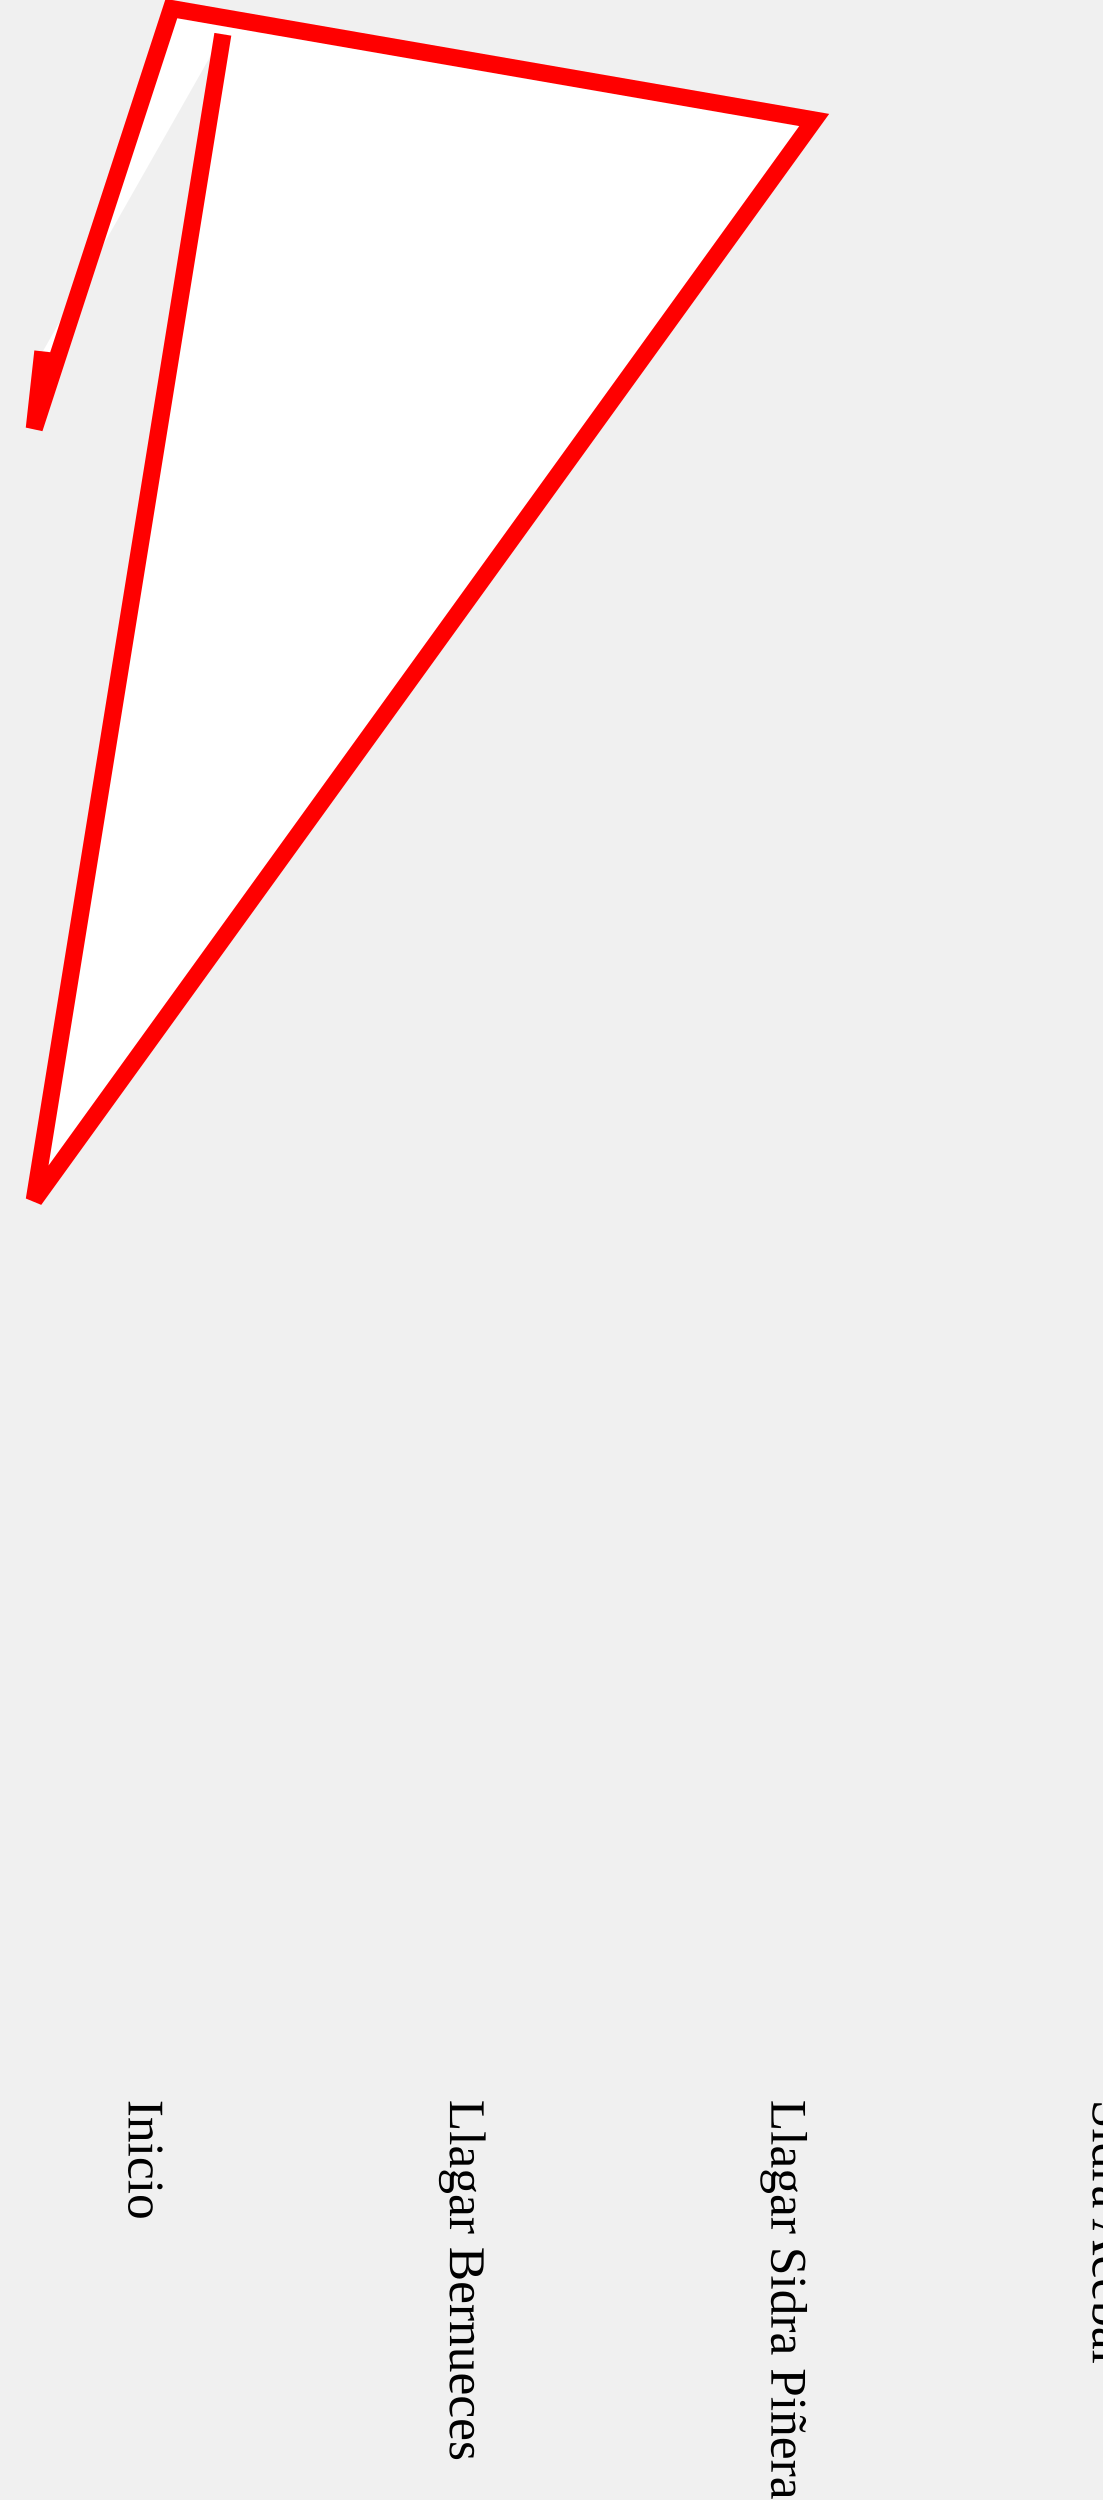
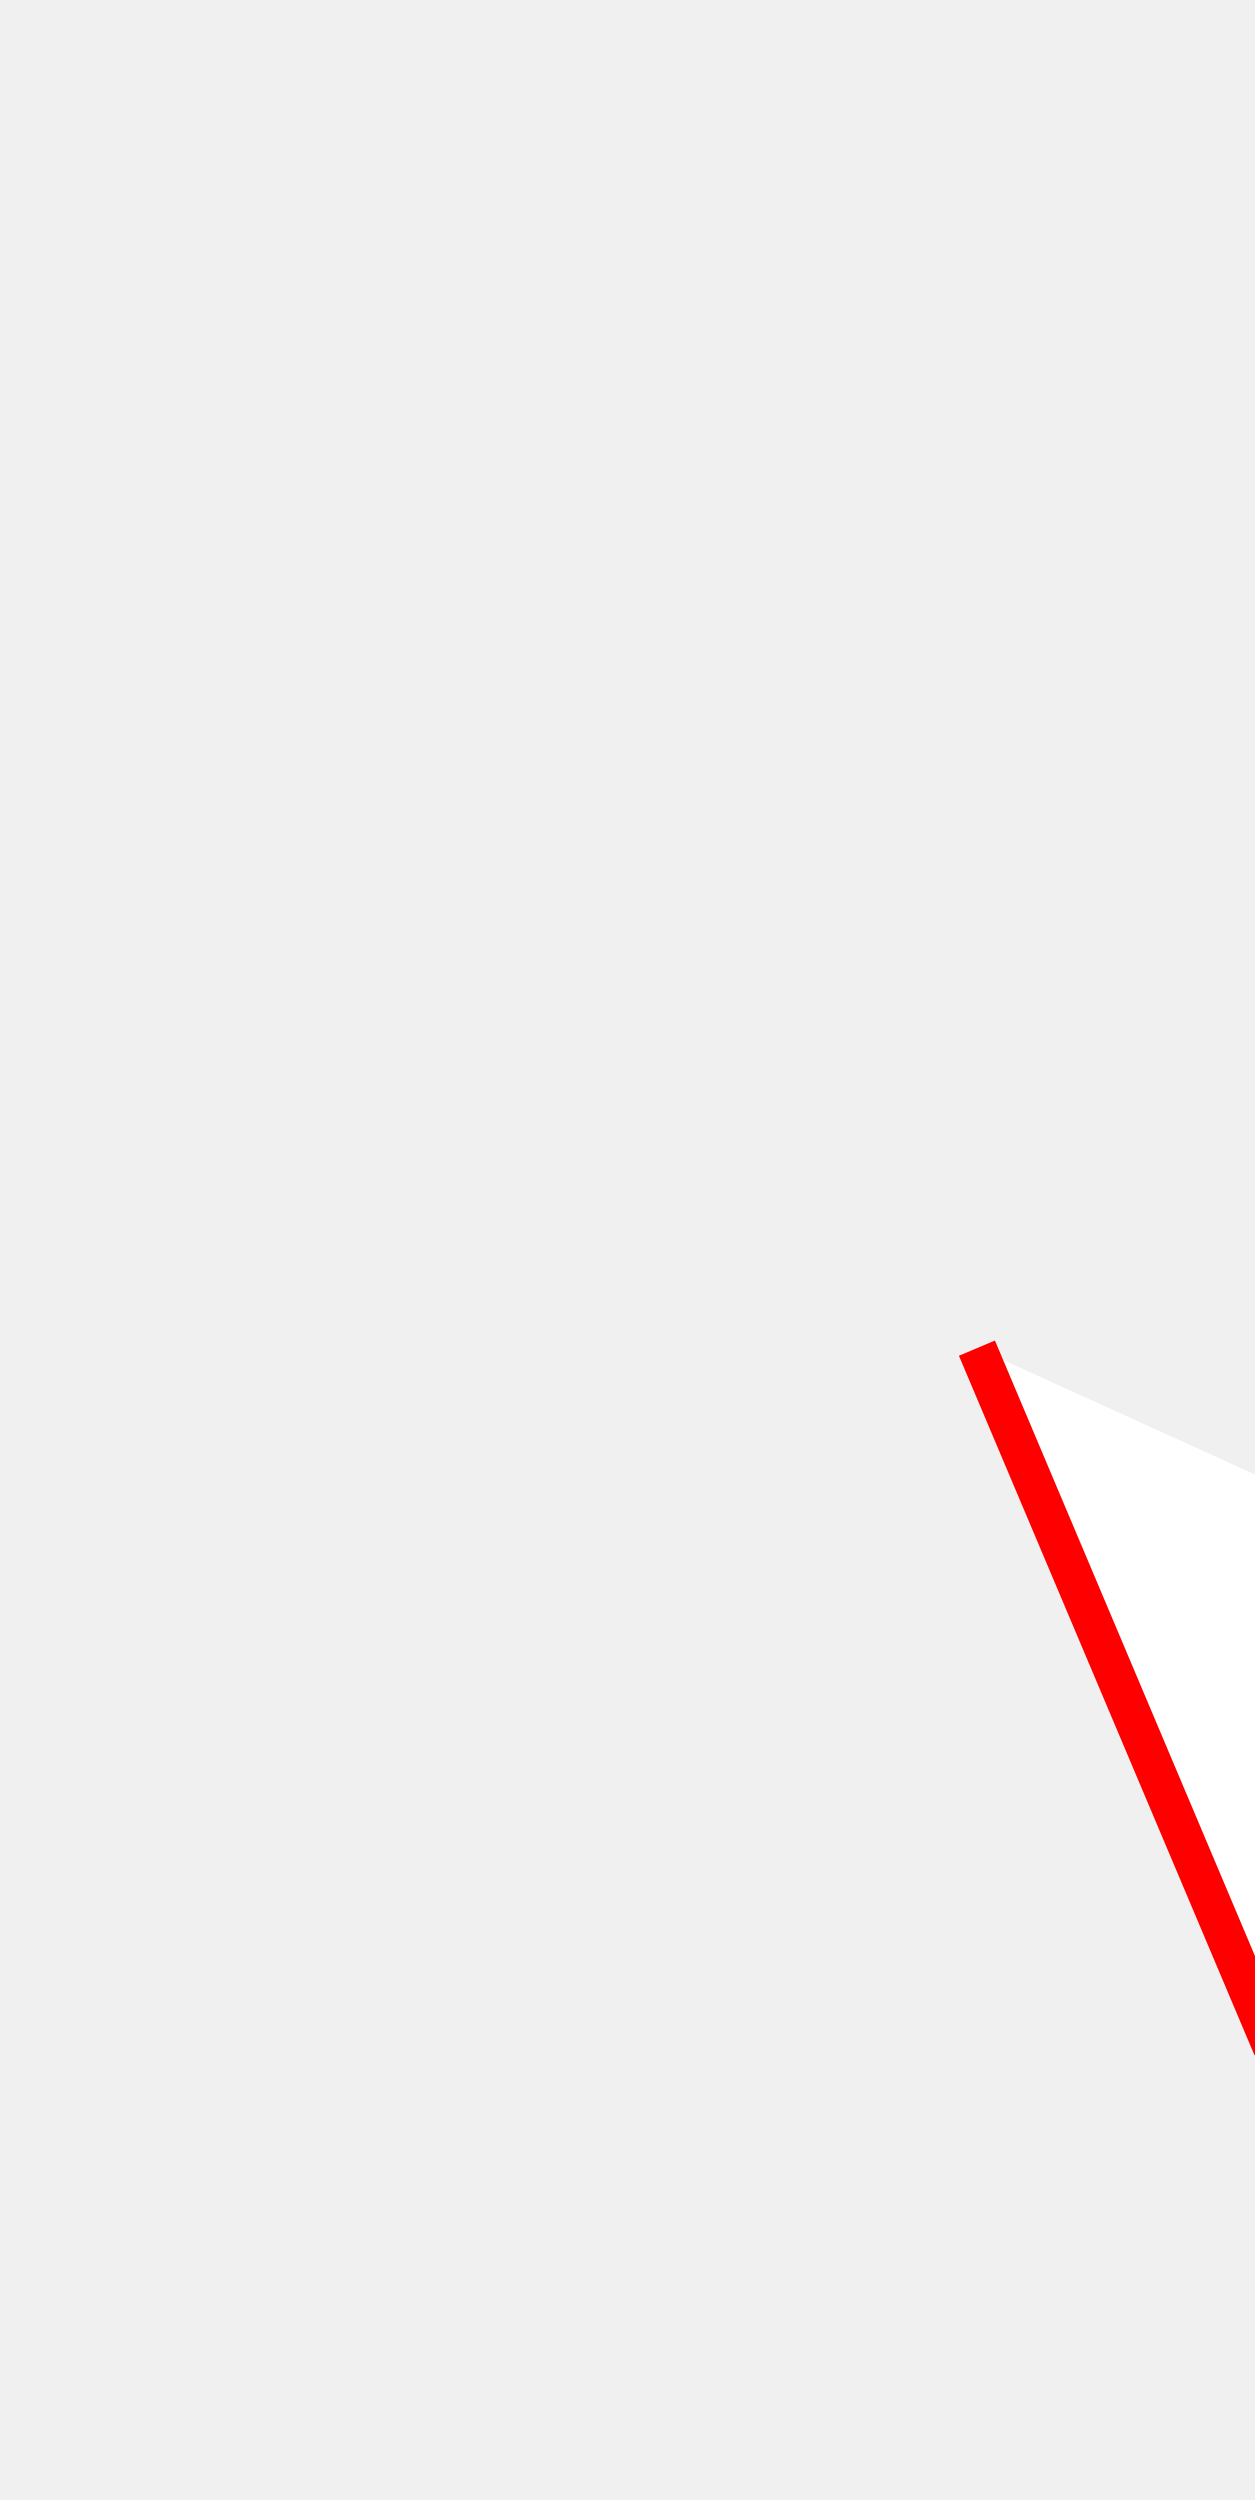
<svg xmlns="http://www.w3.org/2000/svg" height="auto" width="auto" style="overflow:visible" version="1.1">
-   <polyline style="fill:white;stroke:red;stroke-width:4" points="10,82,8 100,40,2 190,28,8 280,52,8 " />
-   <text x="490" y="-75" transform="rotate(90,90,90)">Sidra Acebal</text>
-   <text x="490" y="0" transform="rotate(90,90,90)">Llagar Sidra Piñera</text>
-   <text x="490" y="75" transform="rotate(90,90,90)">Llagar Bernueces</text>
-   <text x="490" y="150" transform="rotate(90,90,90)">Inicio</text>
+   <polyline style="fill:white;stroke:red;stroke-width:4" points="100,138 130,209 160,228 210,188 " />
+   <text x="300" y="-30" transform="rotate(90,90,90)">Sidra Acebal</text>
+   <text x="300" y="20" transform="rotate(90,90,90)">Llagar Sidra Piñera</text>
+   <text x="300" y="60" transform="rotate(90,90,90)">Llagar Bernueces</text>
+   <text x="300" y="90" transform="rotate(90,90,90)">Inicio</text>
</svg>
